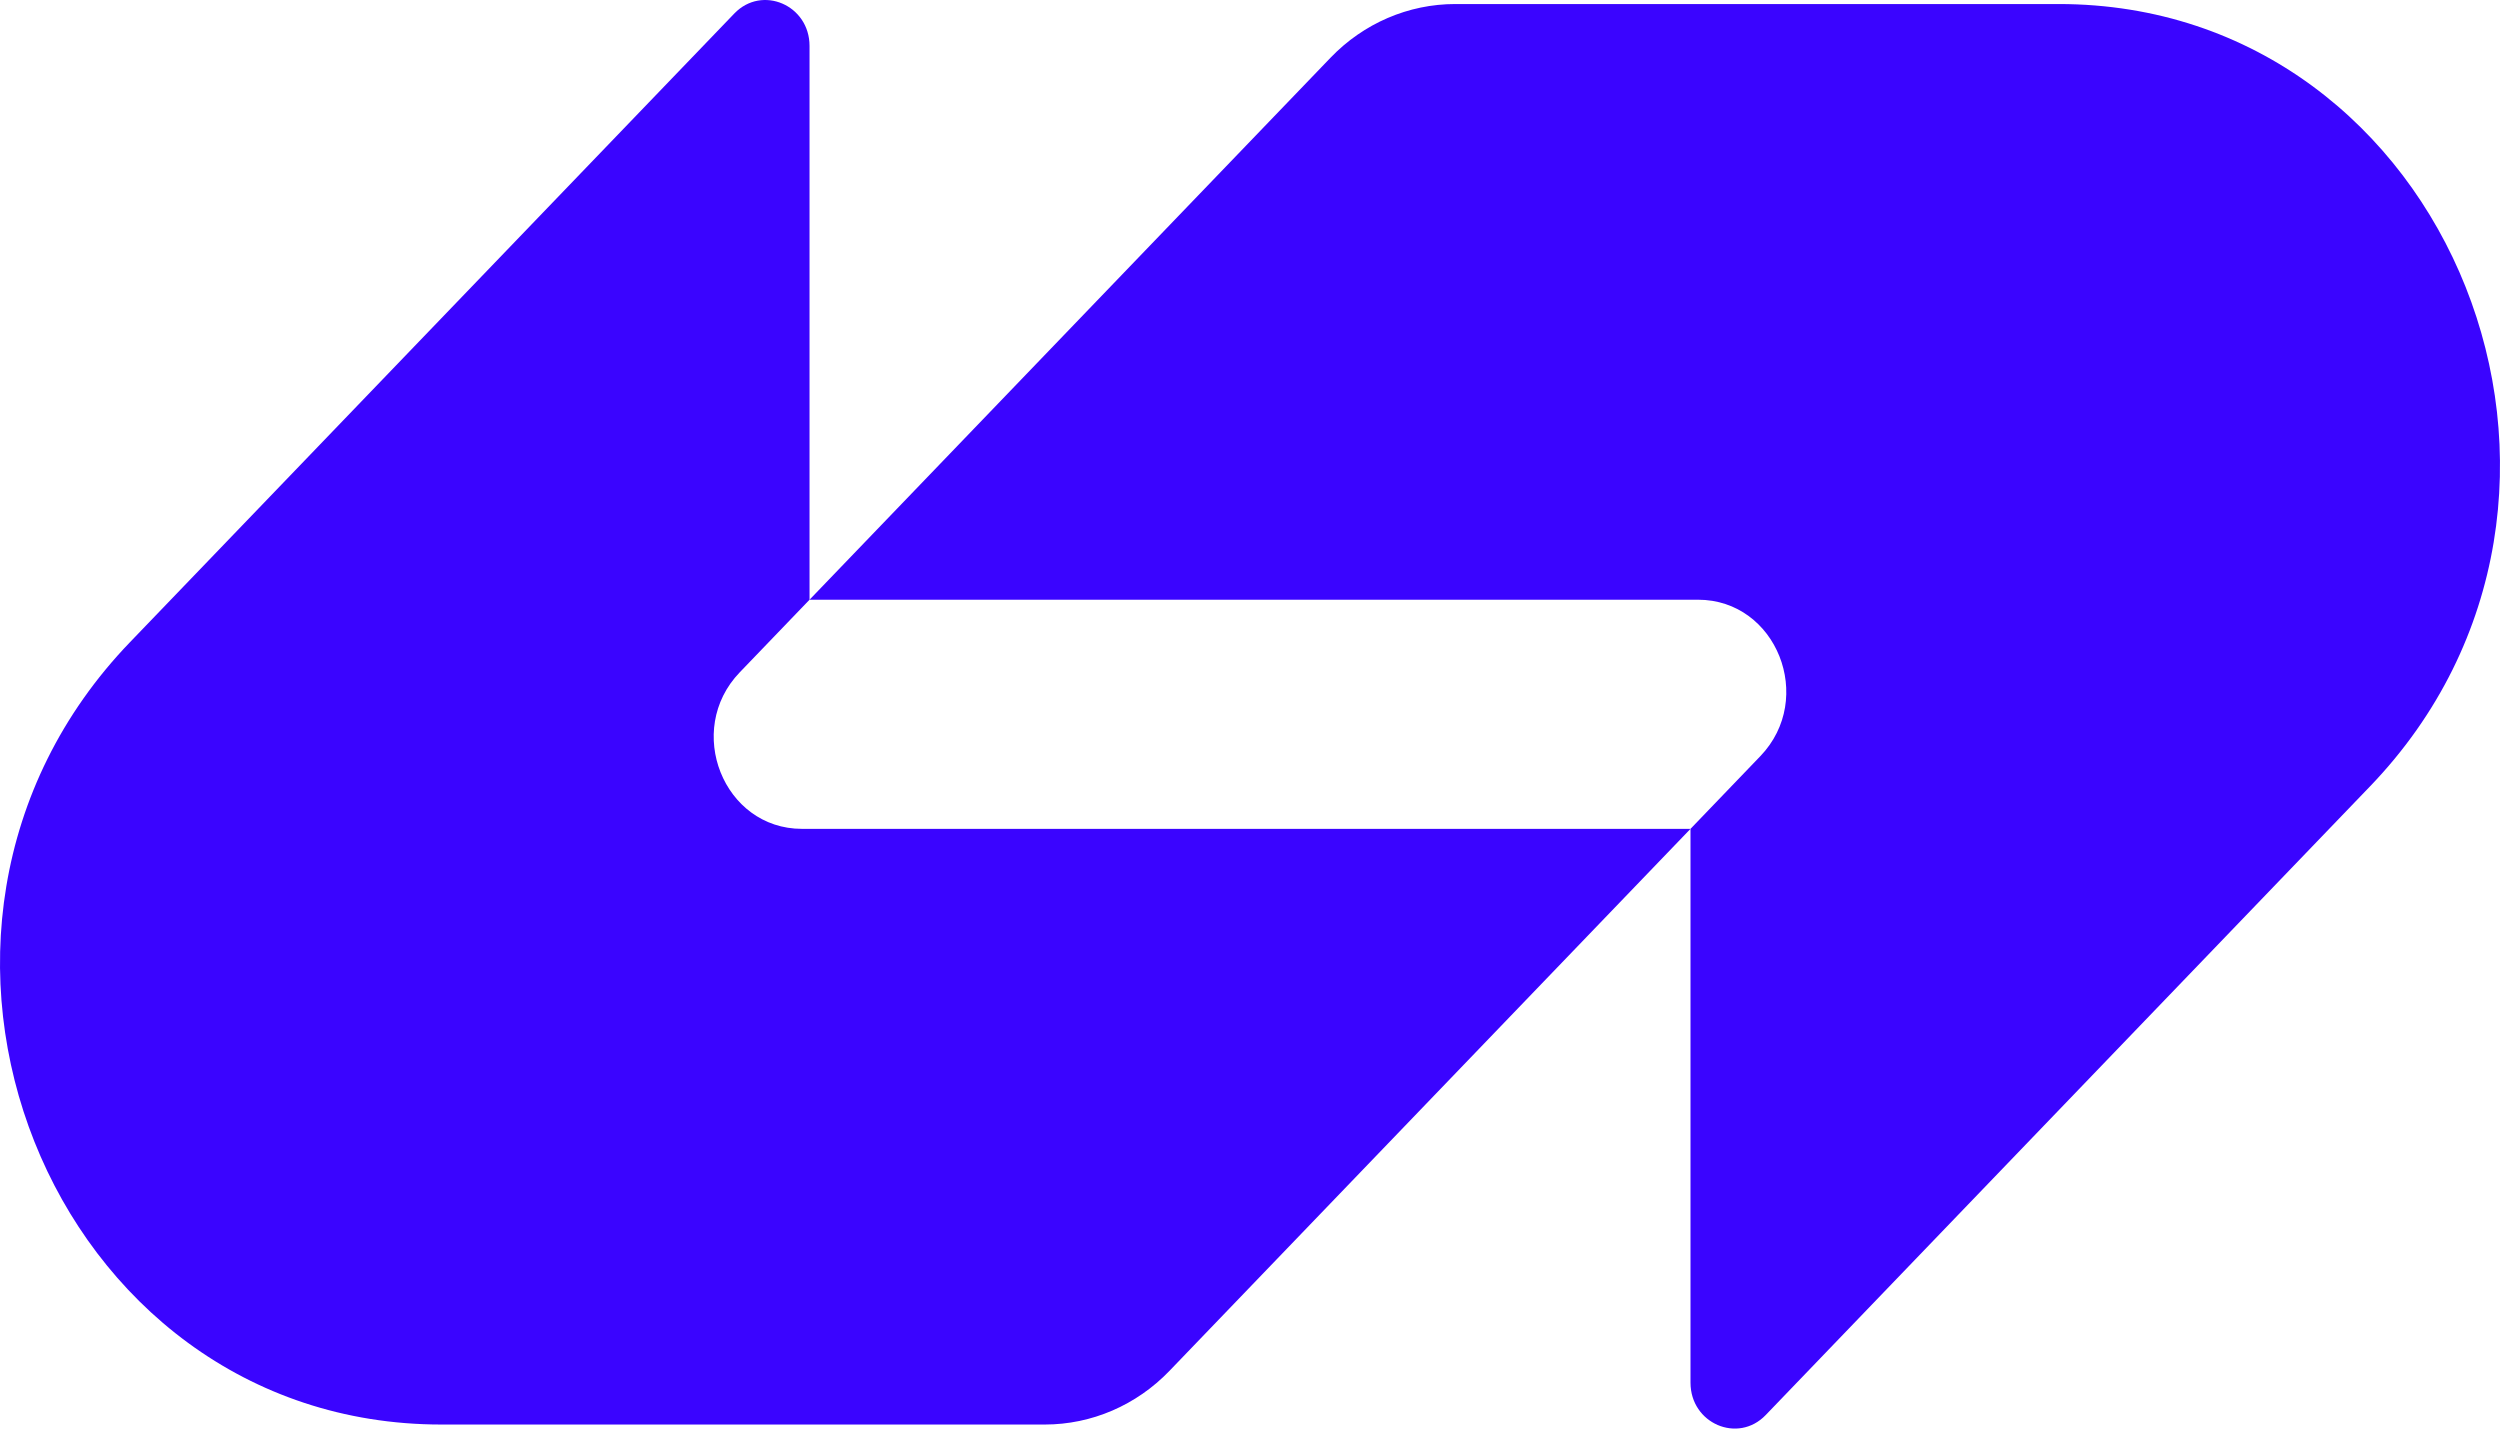
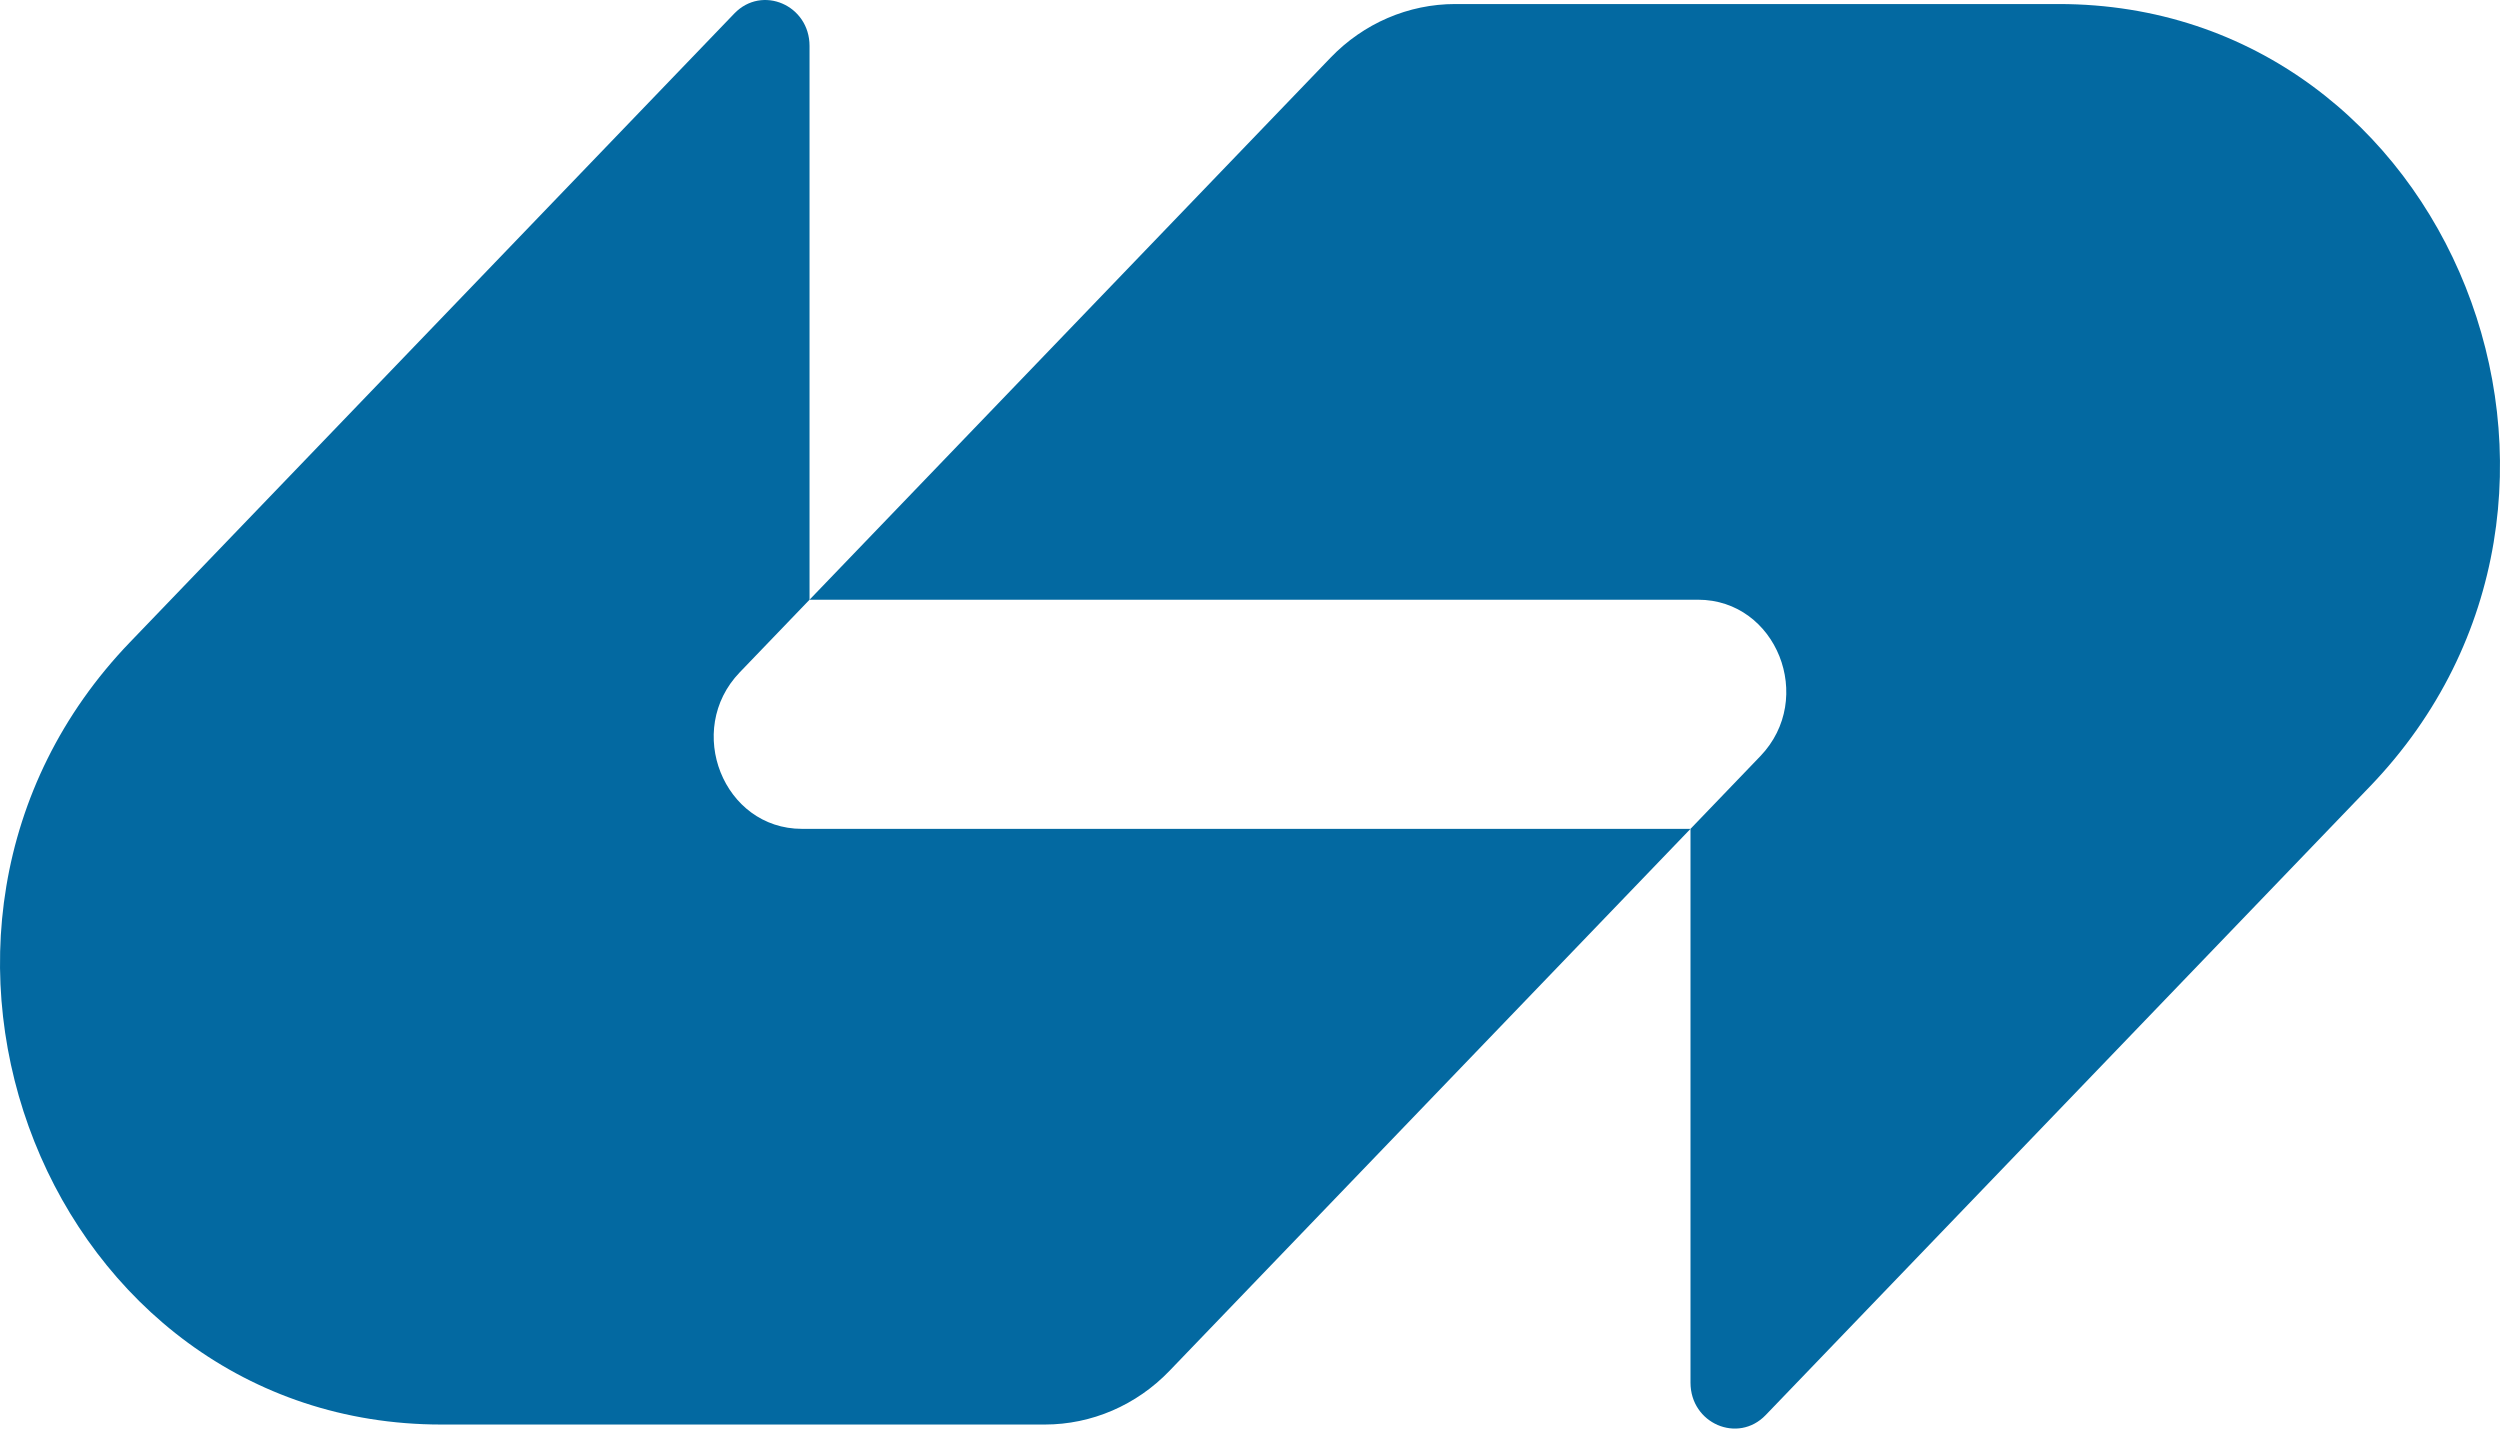
<svg xmlns="http://www.w3.org/2000/svg" width="70" height="40" viewBox="0 0 70 40" fill="none">
-   <path d="M37.255 1.616C38.18 0.653 39.437 0.113 40.745 0.113C46.632 0.113 52.179 0.113 57.642 0.113C68.63 0.113 74.132 13.933 66.363 22.016L49.439 39.622C48.662 40.43 47.334 39.858 47.334 38.714V23.208L49.289 21.173C50.843 19.556 49.743 16.792 47.545 16.792H22.667L37.255 1.616Z" fill="#3A04FF" />
-   <path d="M32.745 38.384C31.82 39.347 30.563 39.887 29.255 39.887C23.368 39.887 17.821 39.887 12.358 39.887C1.37 39.887 -4.132 26.067 3.637 17.984L20.561 0.378C21.338 -0.43 22.667 0.143 22.667 1.286L22.667 16.792L20.711 18.827C19.157 20.444 20.257 23.208 22.455 23.208L47.334 23.208L32.745 38.384Z" fill="#3A04FF" />
+   <path d="M37.255 1.616C38.18 0.653 39.437 0.113 40.745 0.113C46.632 0.113 52.179 0.113 57.642 0.113C68.63 0.113 74.132 13.933 66.363 22.016L49.439 39.622C48.662 40.43 47.334 39.858 47.334 38.714V23.208L49.289 21.173C50.843 19.556 49.743 16.792 47.545 16.792H22.667L37.255 1.616Z" fill="#0369a1" />
+   <path d="M32.745 38.384C31.82 39.347 30.563 39.887 29.255 39.887C23.368 39.887 17.821 39.887 12.358 39.887C1.37 39.887 -4.132 26.067 3.637 17.984L20.561 0.378C21.338 -0.43 22.667 0.143 22.667 1.286L22.667 16.792L20.711 18.827C19.157 20.444 20.257 23.208 22.455 23.208L47.334 23.208L32.745 38.384Z" fill="#0369a1" />
</svg>
